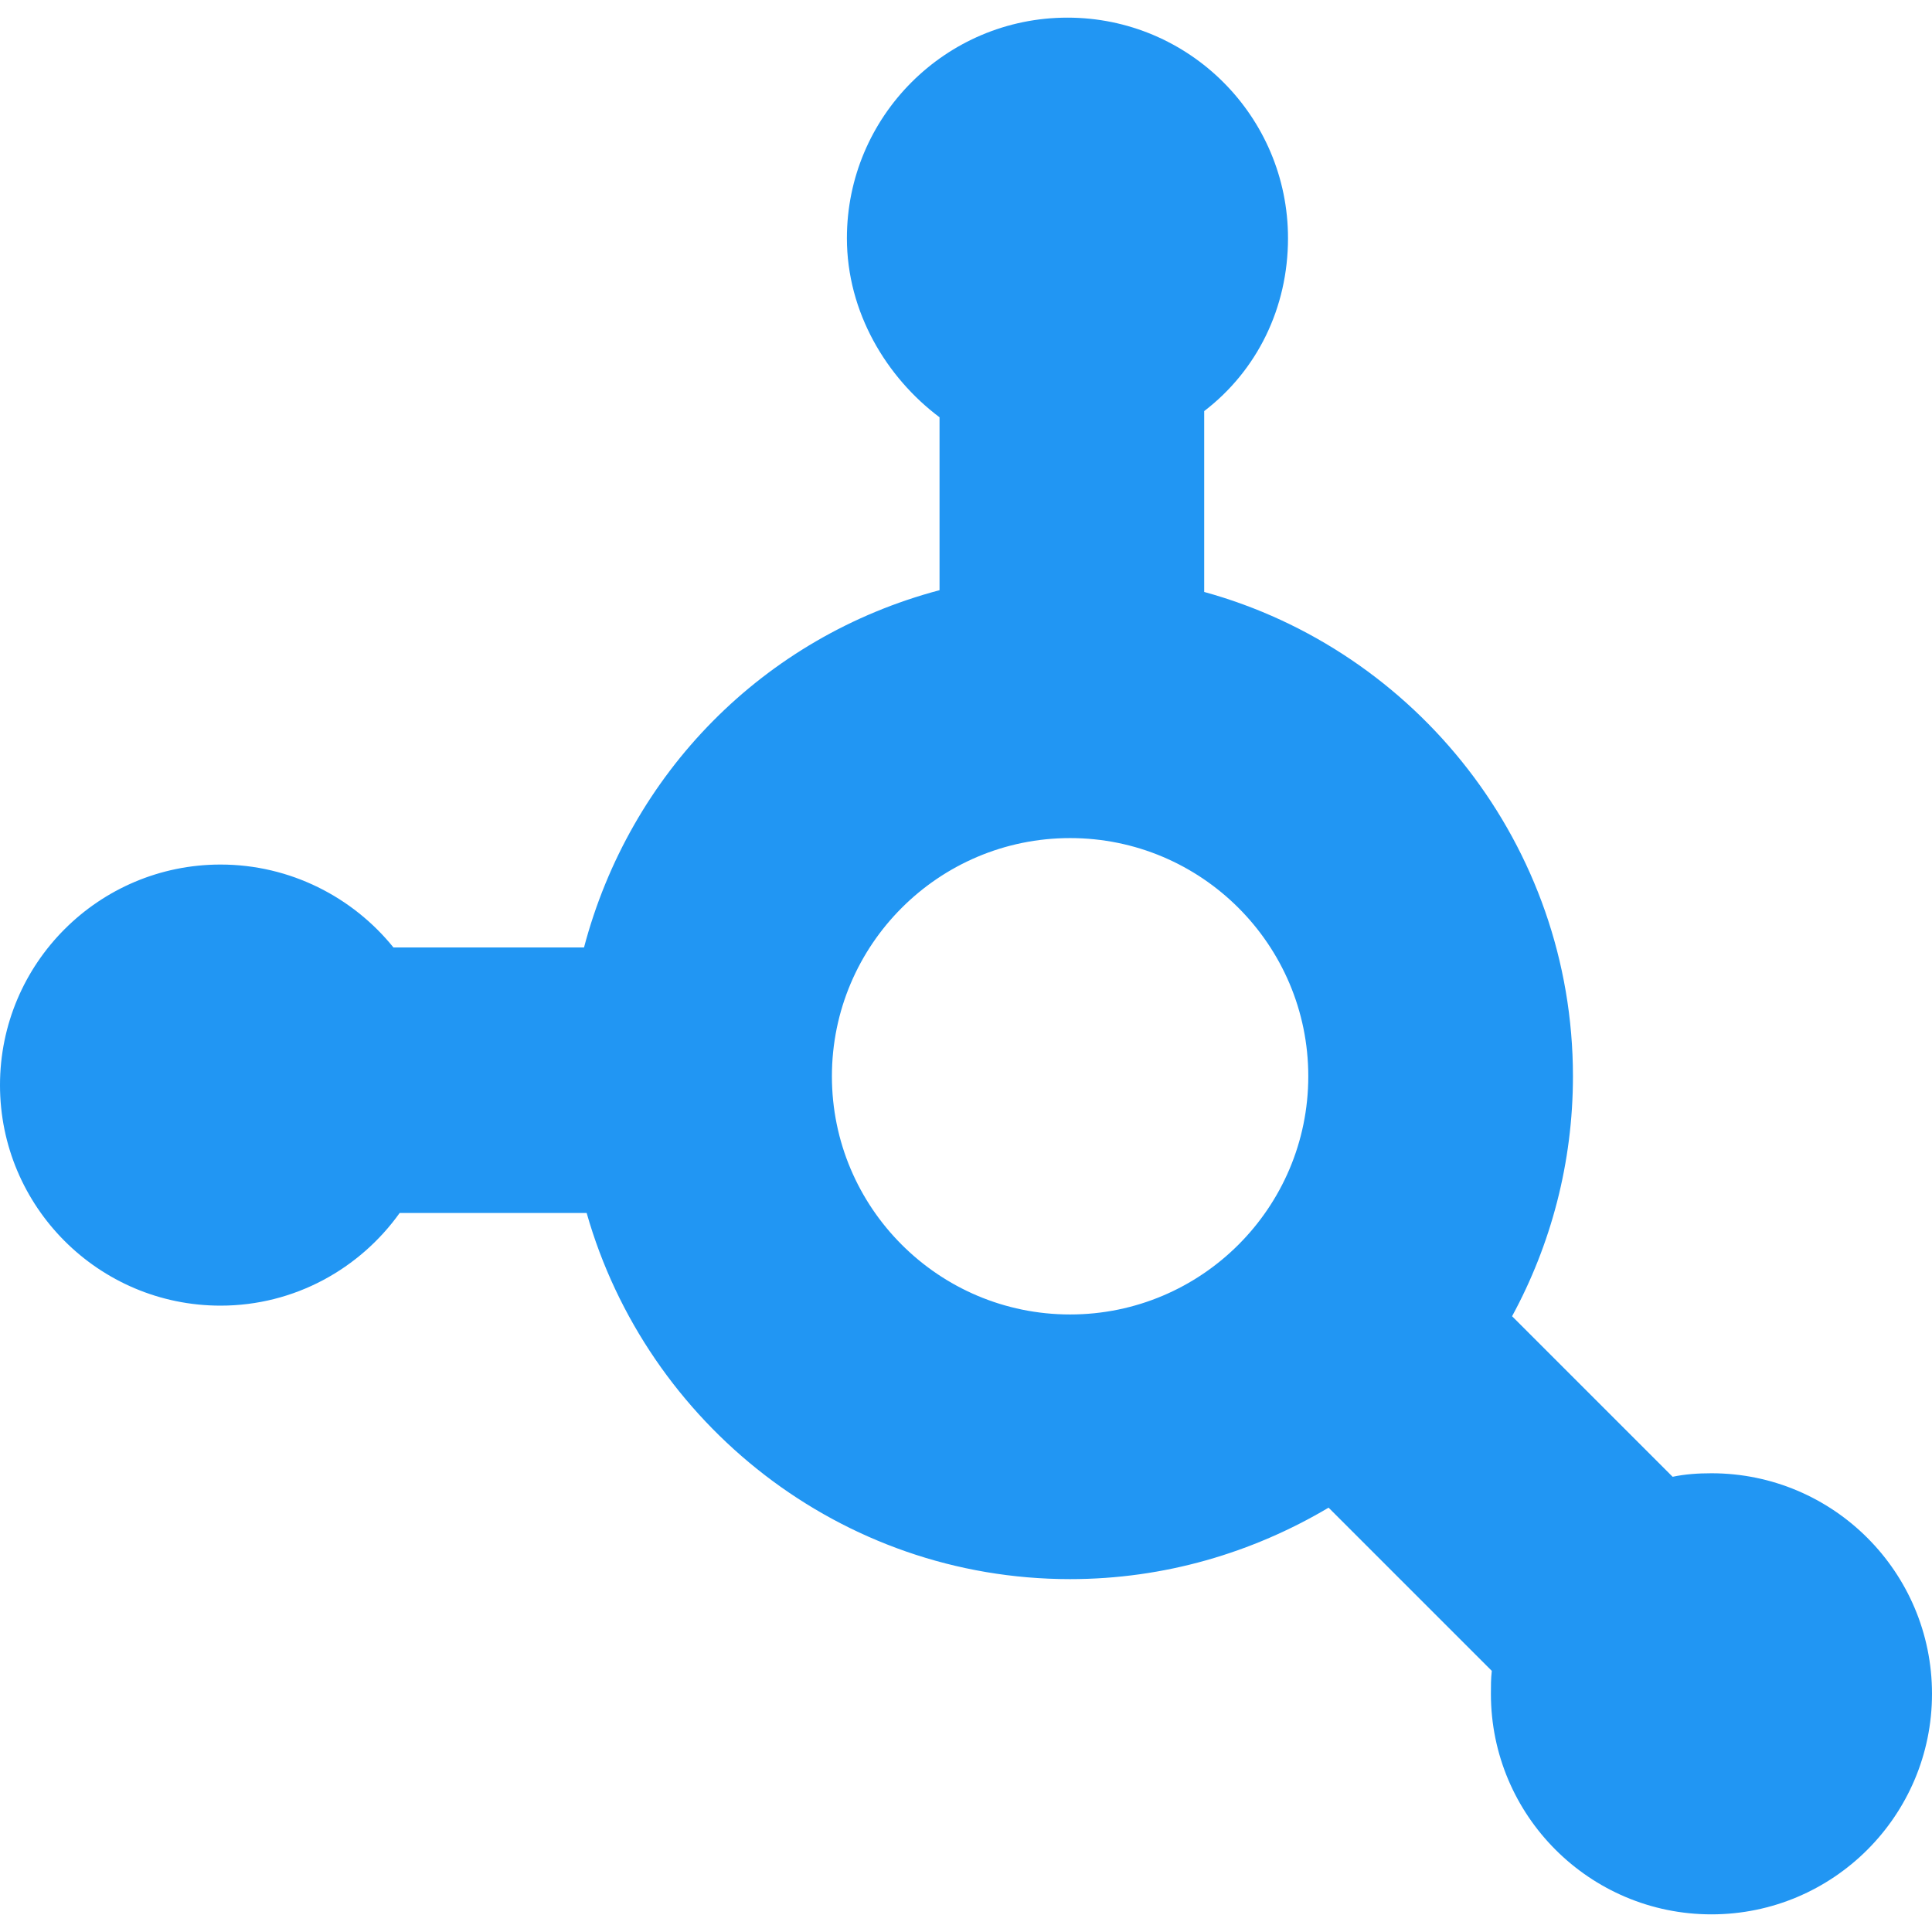
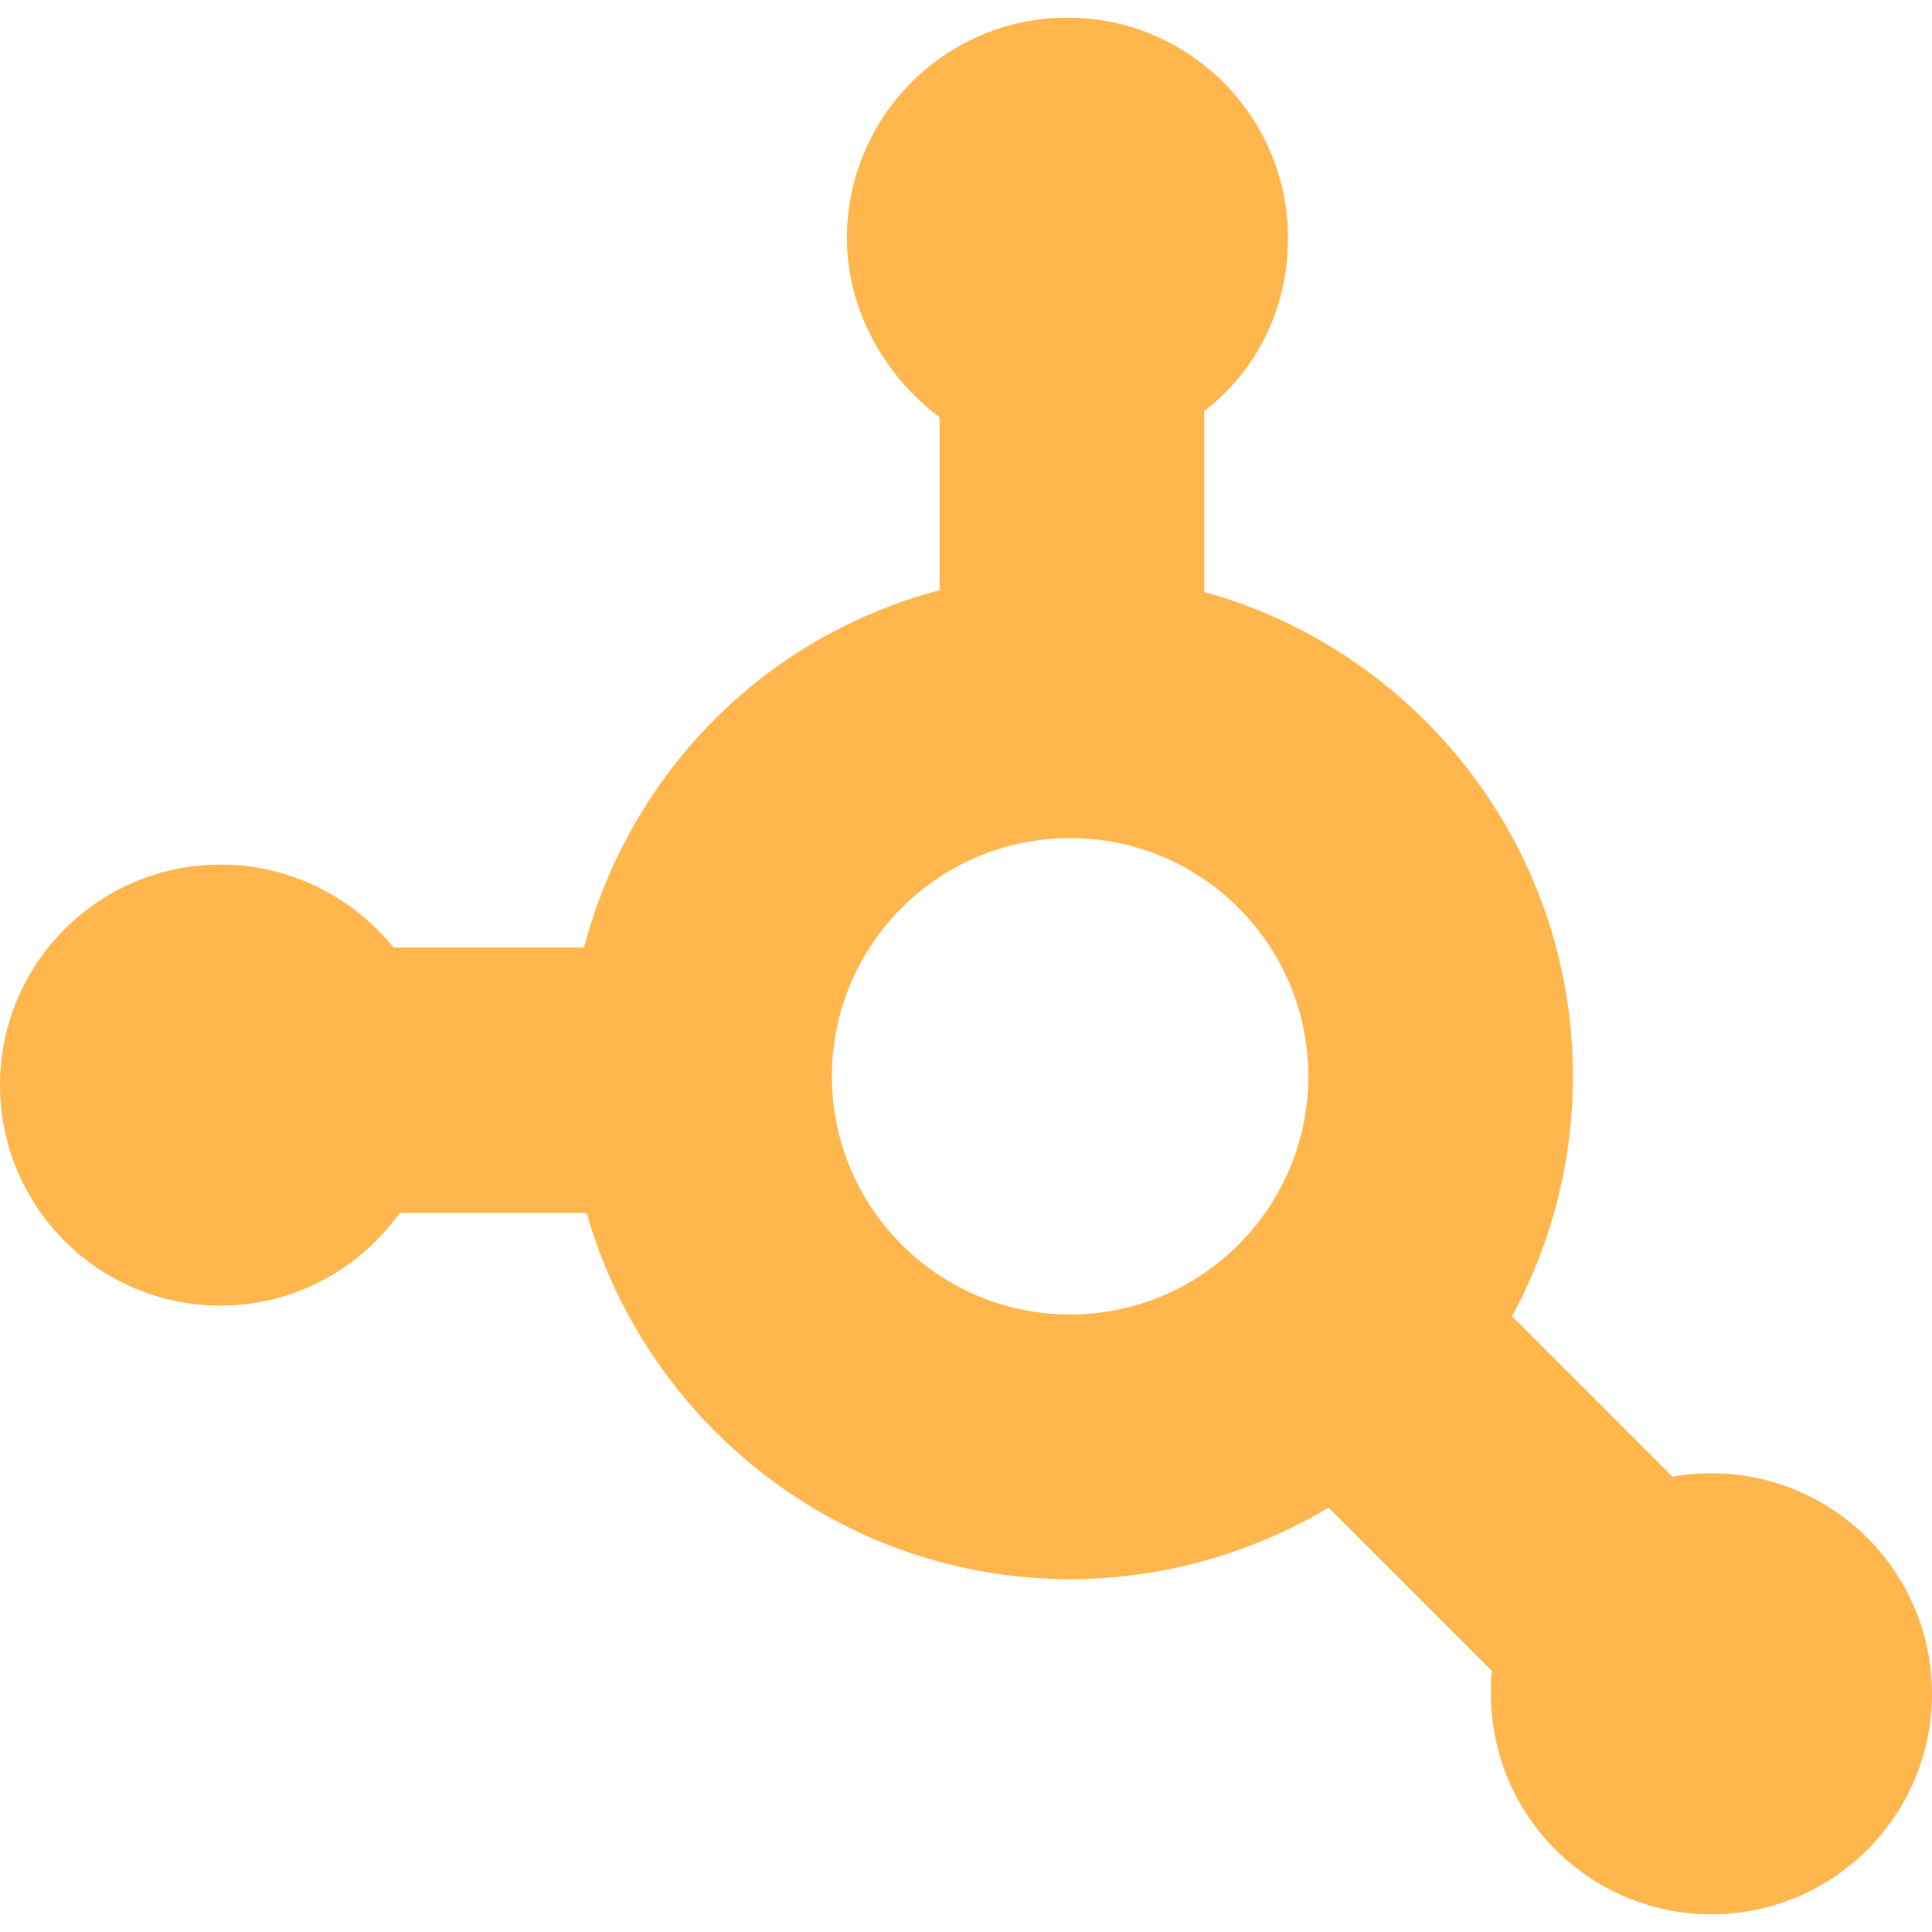
<svg xmlns="http://www.w3.org/2000/svg" viewBox="0 0 219 219" width="37" height="37">
-   <path d="M194 167c-1.5 0-3 0.1-4.4 0.4l-18.2-18.2c4.4-8.1 6.9-17.4 6.9-27.2 0-26.2-17.8-48.3-41.8-54.9V46.6c6-4.6 9.5-11.7 9.5-19.6 0-13.8-11.2-25-25-25S96 13.2 96 27c0 8.4 4.5 15.8 10.5 20.3v19.6c-20 5.3-35.1 20.8-40.3 40.5H44.6C40 101.7 32.9 98 25 98c-13.8 0-25 11.2-25 25s11.2 25 25 25c8.4 0 15.8-4.2 20.3-10.5h21.2c6.8 23.9 28.8 41.5 54.8 41.5 10.7 0 20.7-3 29.3-8.1l18.5 18.5c-0.1 0.9-0.1 1.7-0.1 2.6 0 13.8 11.2 25 25 25s25-11.2 25-25S207.8 167 194 167zM121.3 149c-14.9 0-27-12.1-27-27s12.1-27 27-27c14.9 0 27 12.1 27 27S136.2 149 121.3 149z" fill="#2196f3" />
+   <path d="M194 167c-1.5 0-3 0.1-4.4 0.4l-18.2-18.2c4.4-8.1 6.9-17.4 6.9-27.2 0-26.2-17.8-48.3-41.8-54.9V46.6c6-4.6 9.5-11.7 9.5-19.6 0-13.8-11.2-25-25-25S96 13.2 96 27c0 8.4 4.5 15.8 10.5 20.3v19.6c-20 5.3-35.1 20.8-40.3 40.5H44.6C40 101.7 32.9 98 25 98c-13.8 0-25 11.2-25 25s11.2 25 25 25c8.4 0 15.8-4.2 20.3-10.5h21.2c6.8 23.9 28.8 41.5 54.8 41.5 10.7 0 20.7-3 29.3-8.1l18.5 18.5c-0.1 0.9-0.1 1.7-0.1 2.6 0 13.8 11.2 25 25 25s25-11.2 25-25S207.8 167 194 167zM121.3 149c-14.9 0-27-12.1-27-27s12.1-27 27-27c14.9 0 27 12.1 27 27S136.2 149 121.3 149z" fill="#FFB74D" />
</svg>
